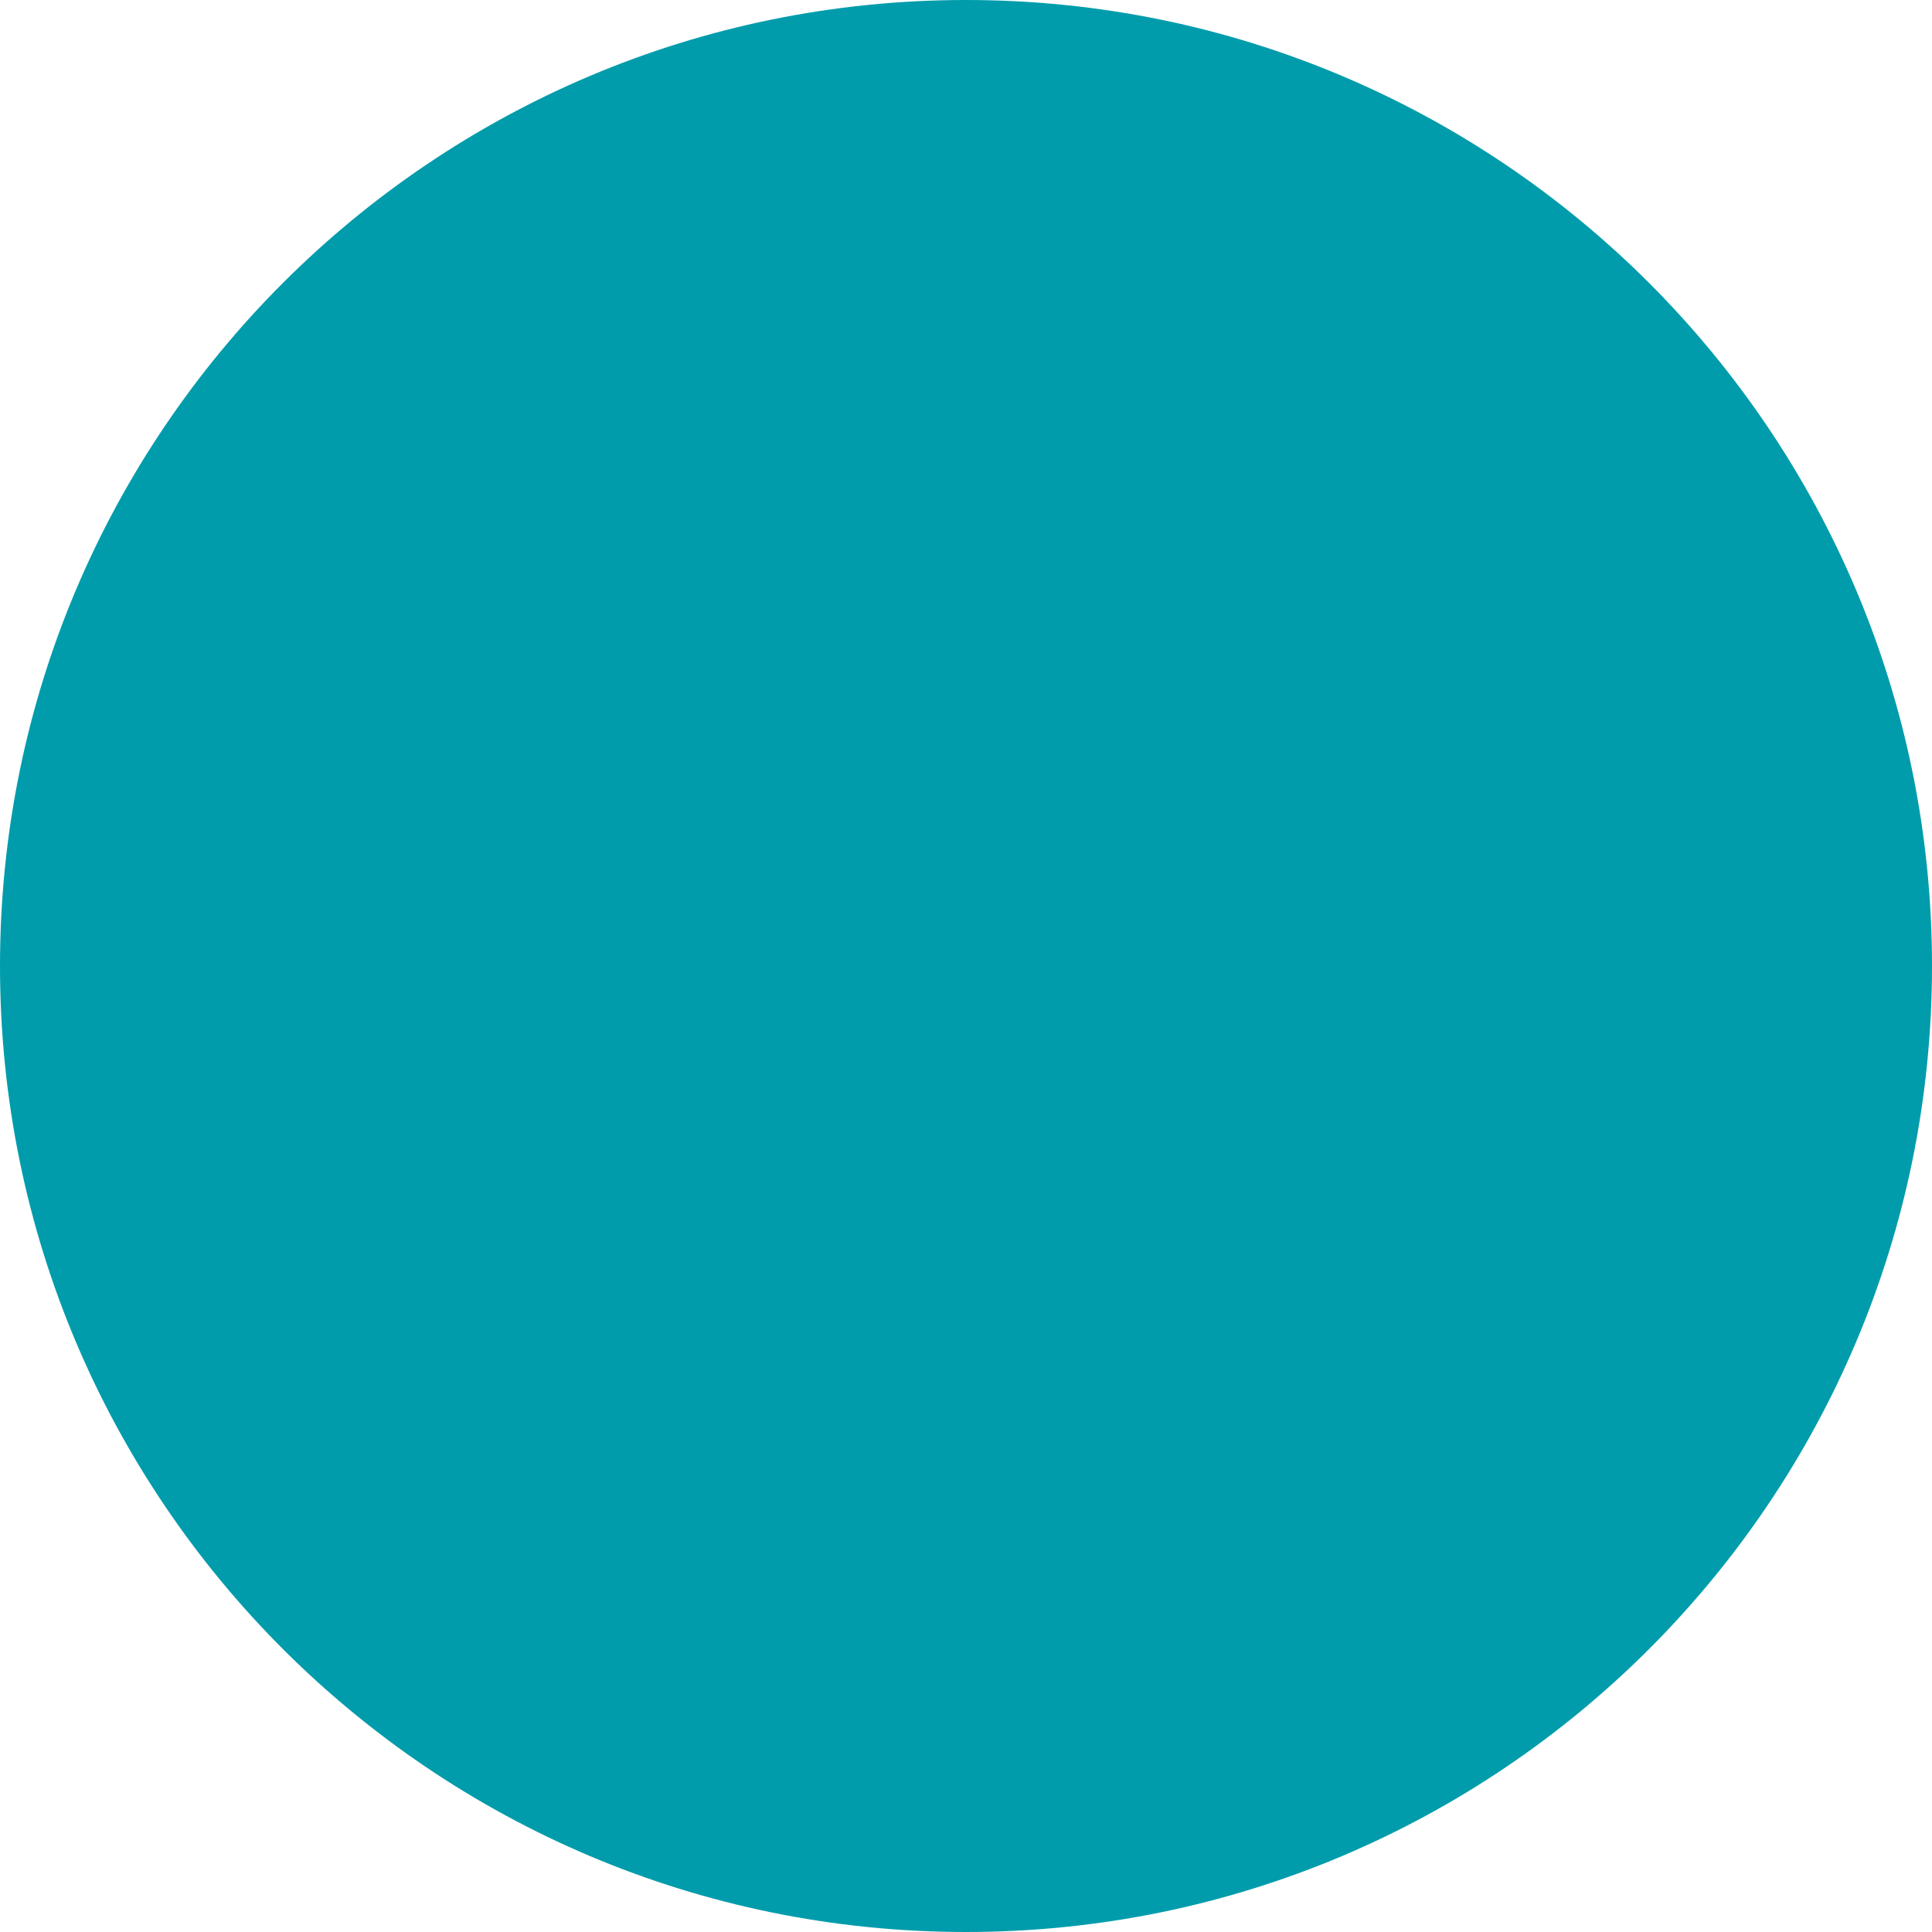
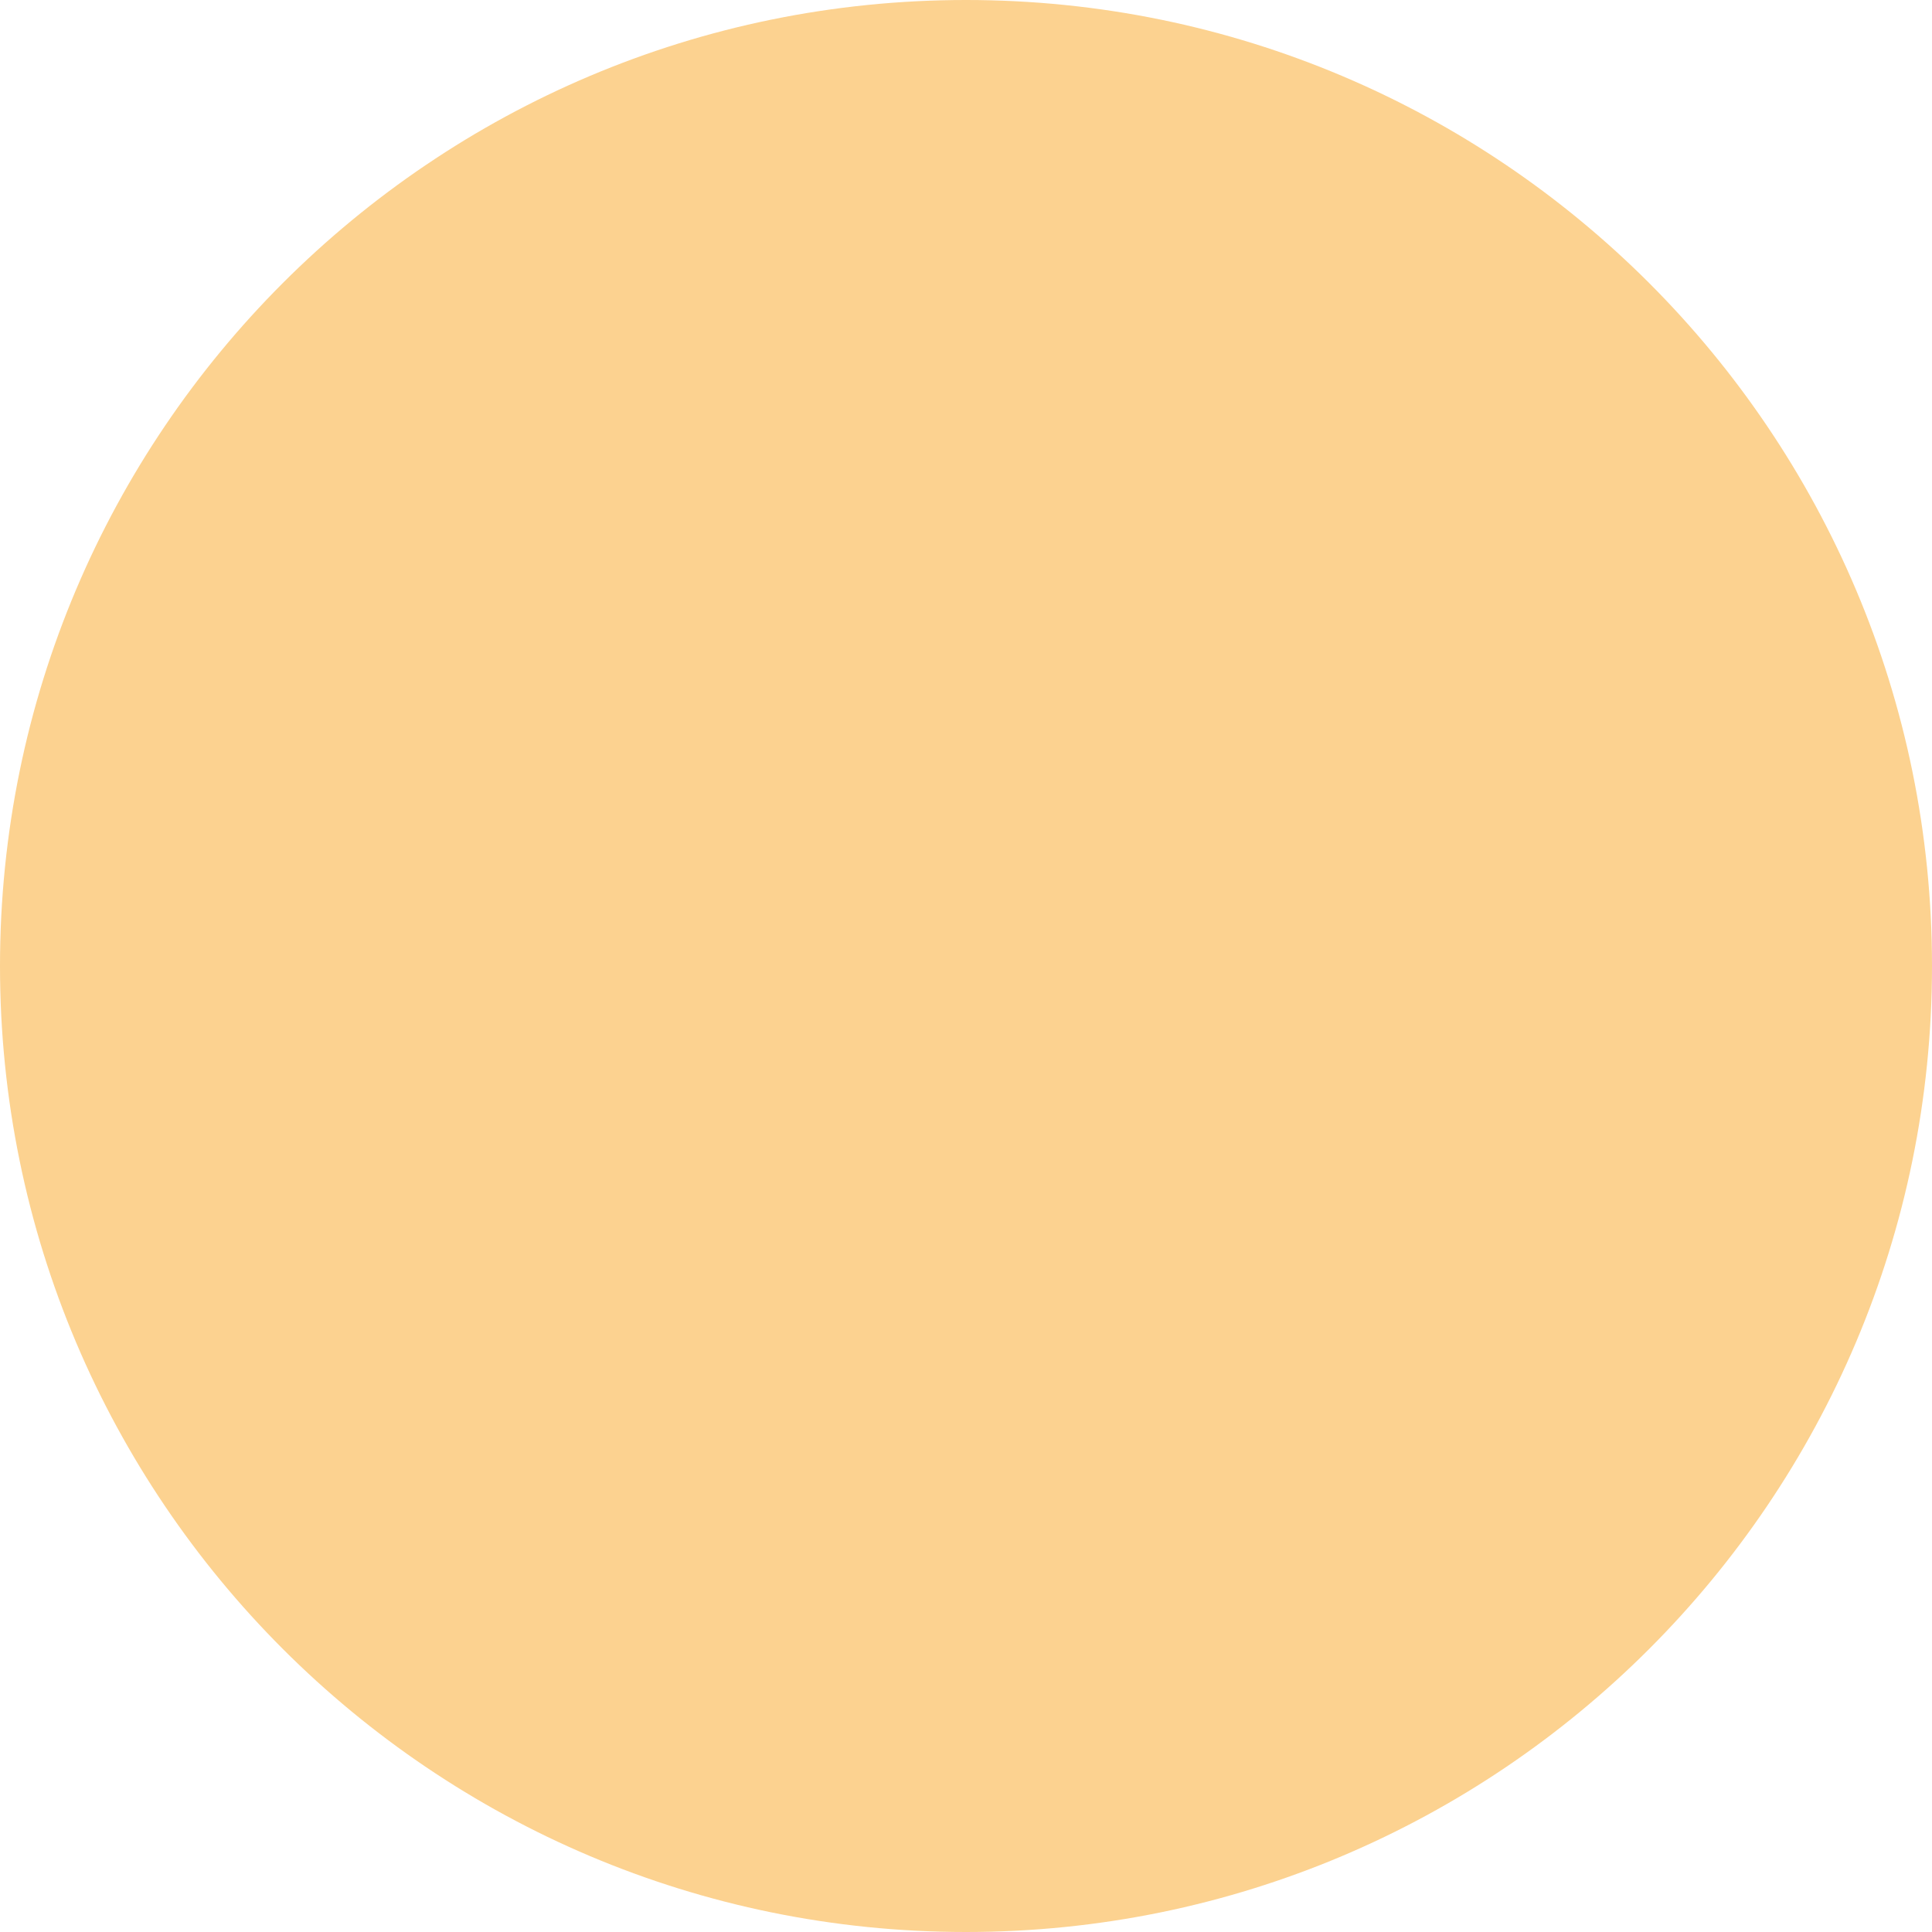
<svg xmlns="http://www.w3.org/2000/svg" preserveAspectRatio="none" overflow="visible" style="display: block;" width="220" height="220" viewBox="0 0 220 220" fill="none">
-   <circle id="deco" cx="110" cy="110" r="110" fill="#009CAB" />
+   <circle id="deco" cx="110" cy="110" r="110" fill="#FCD290" />
</svg>
